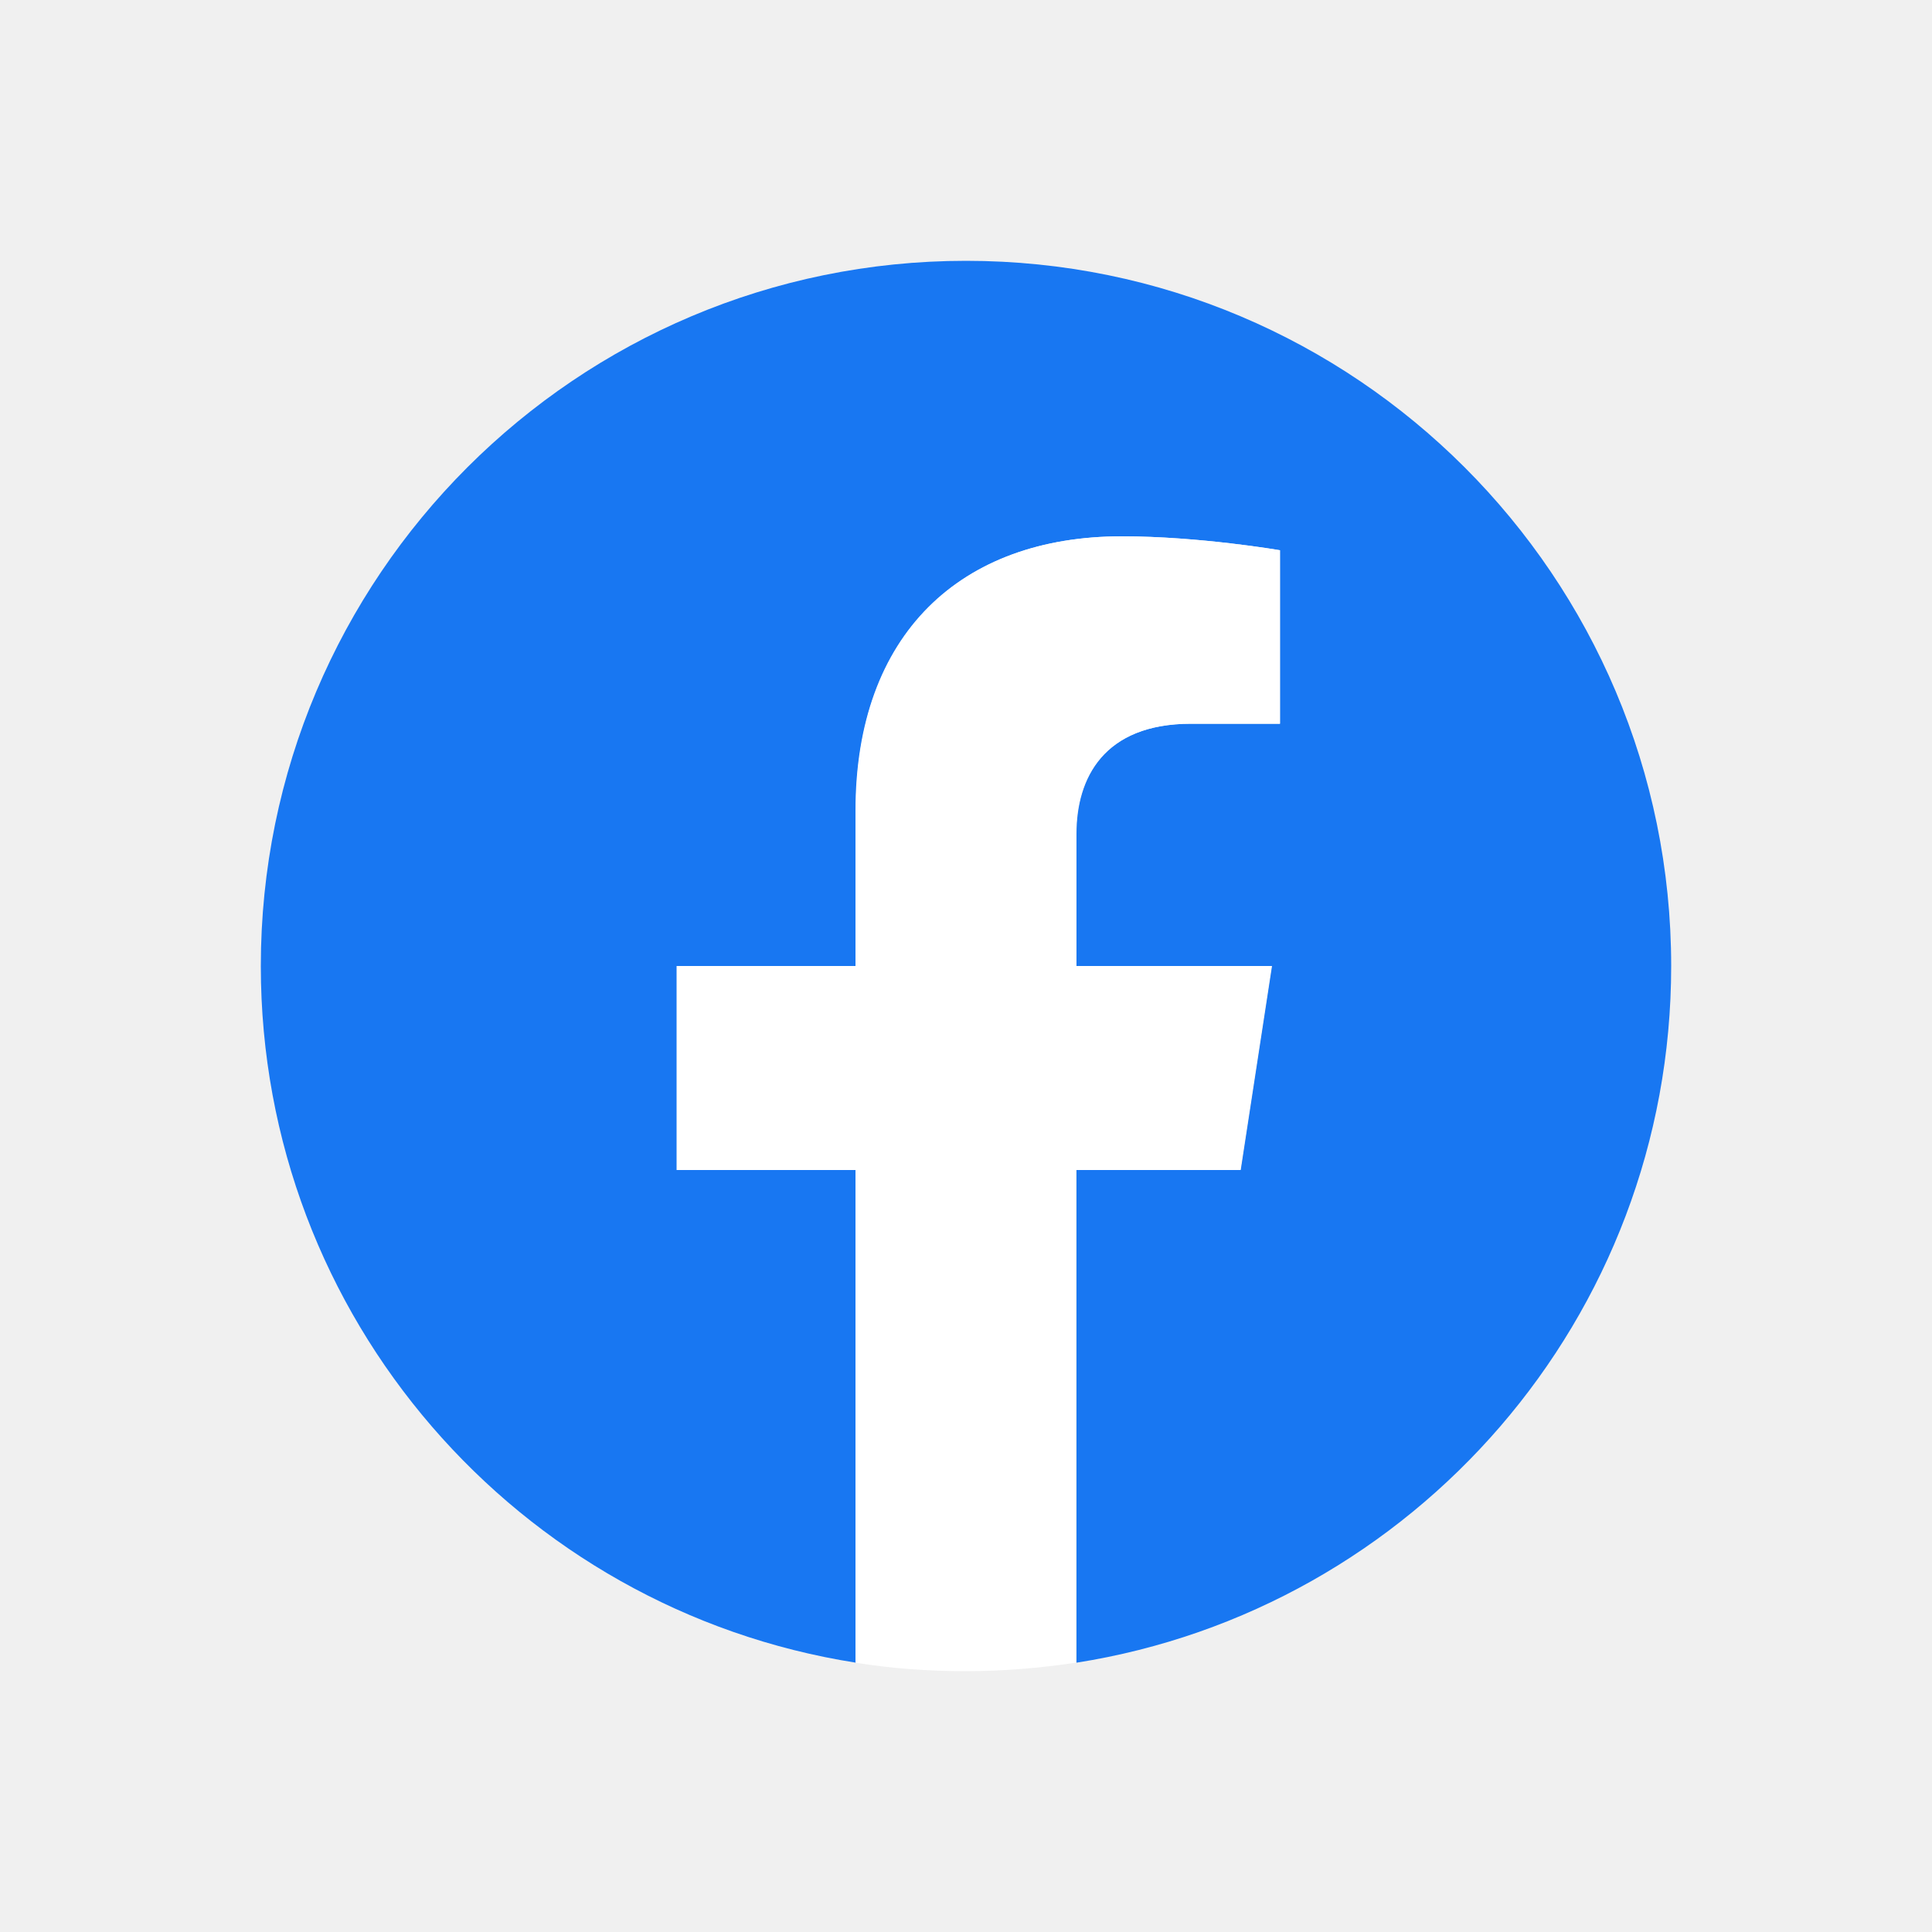
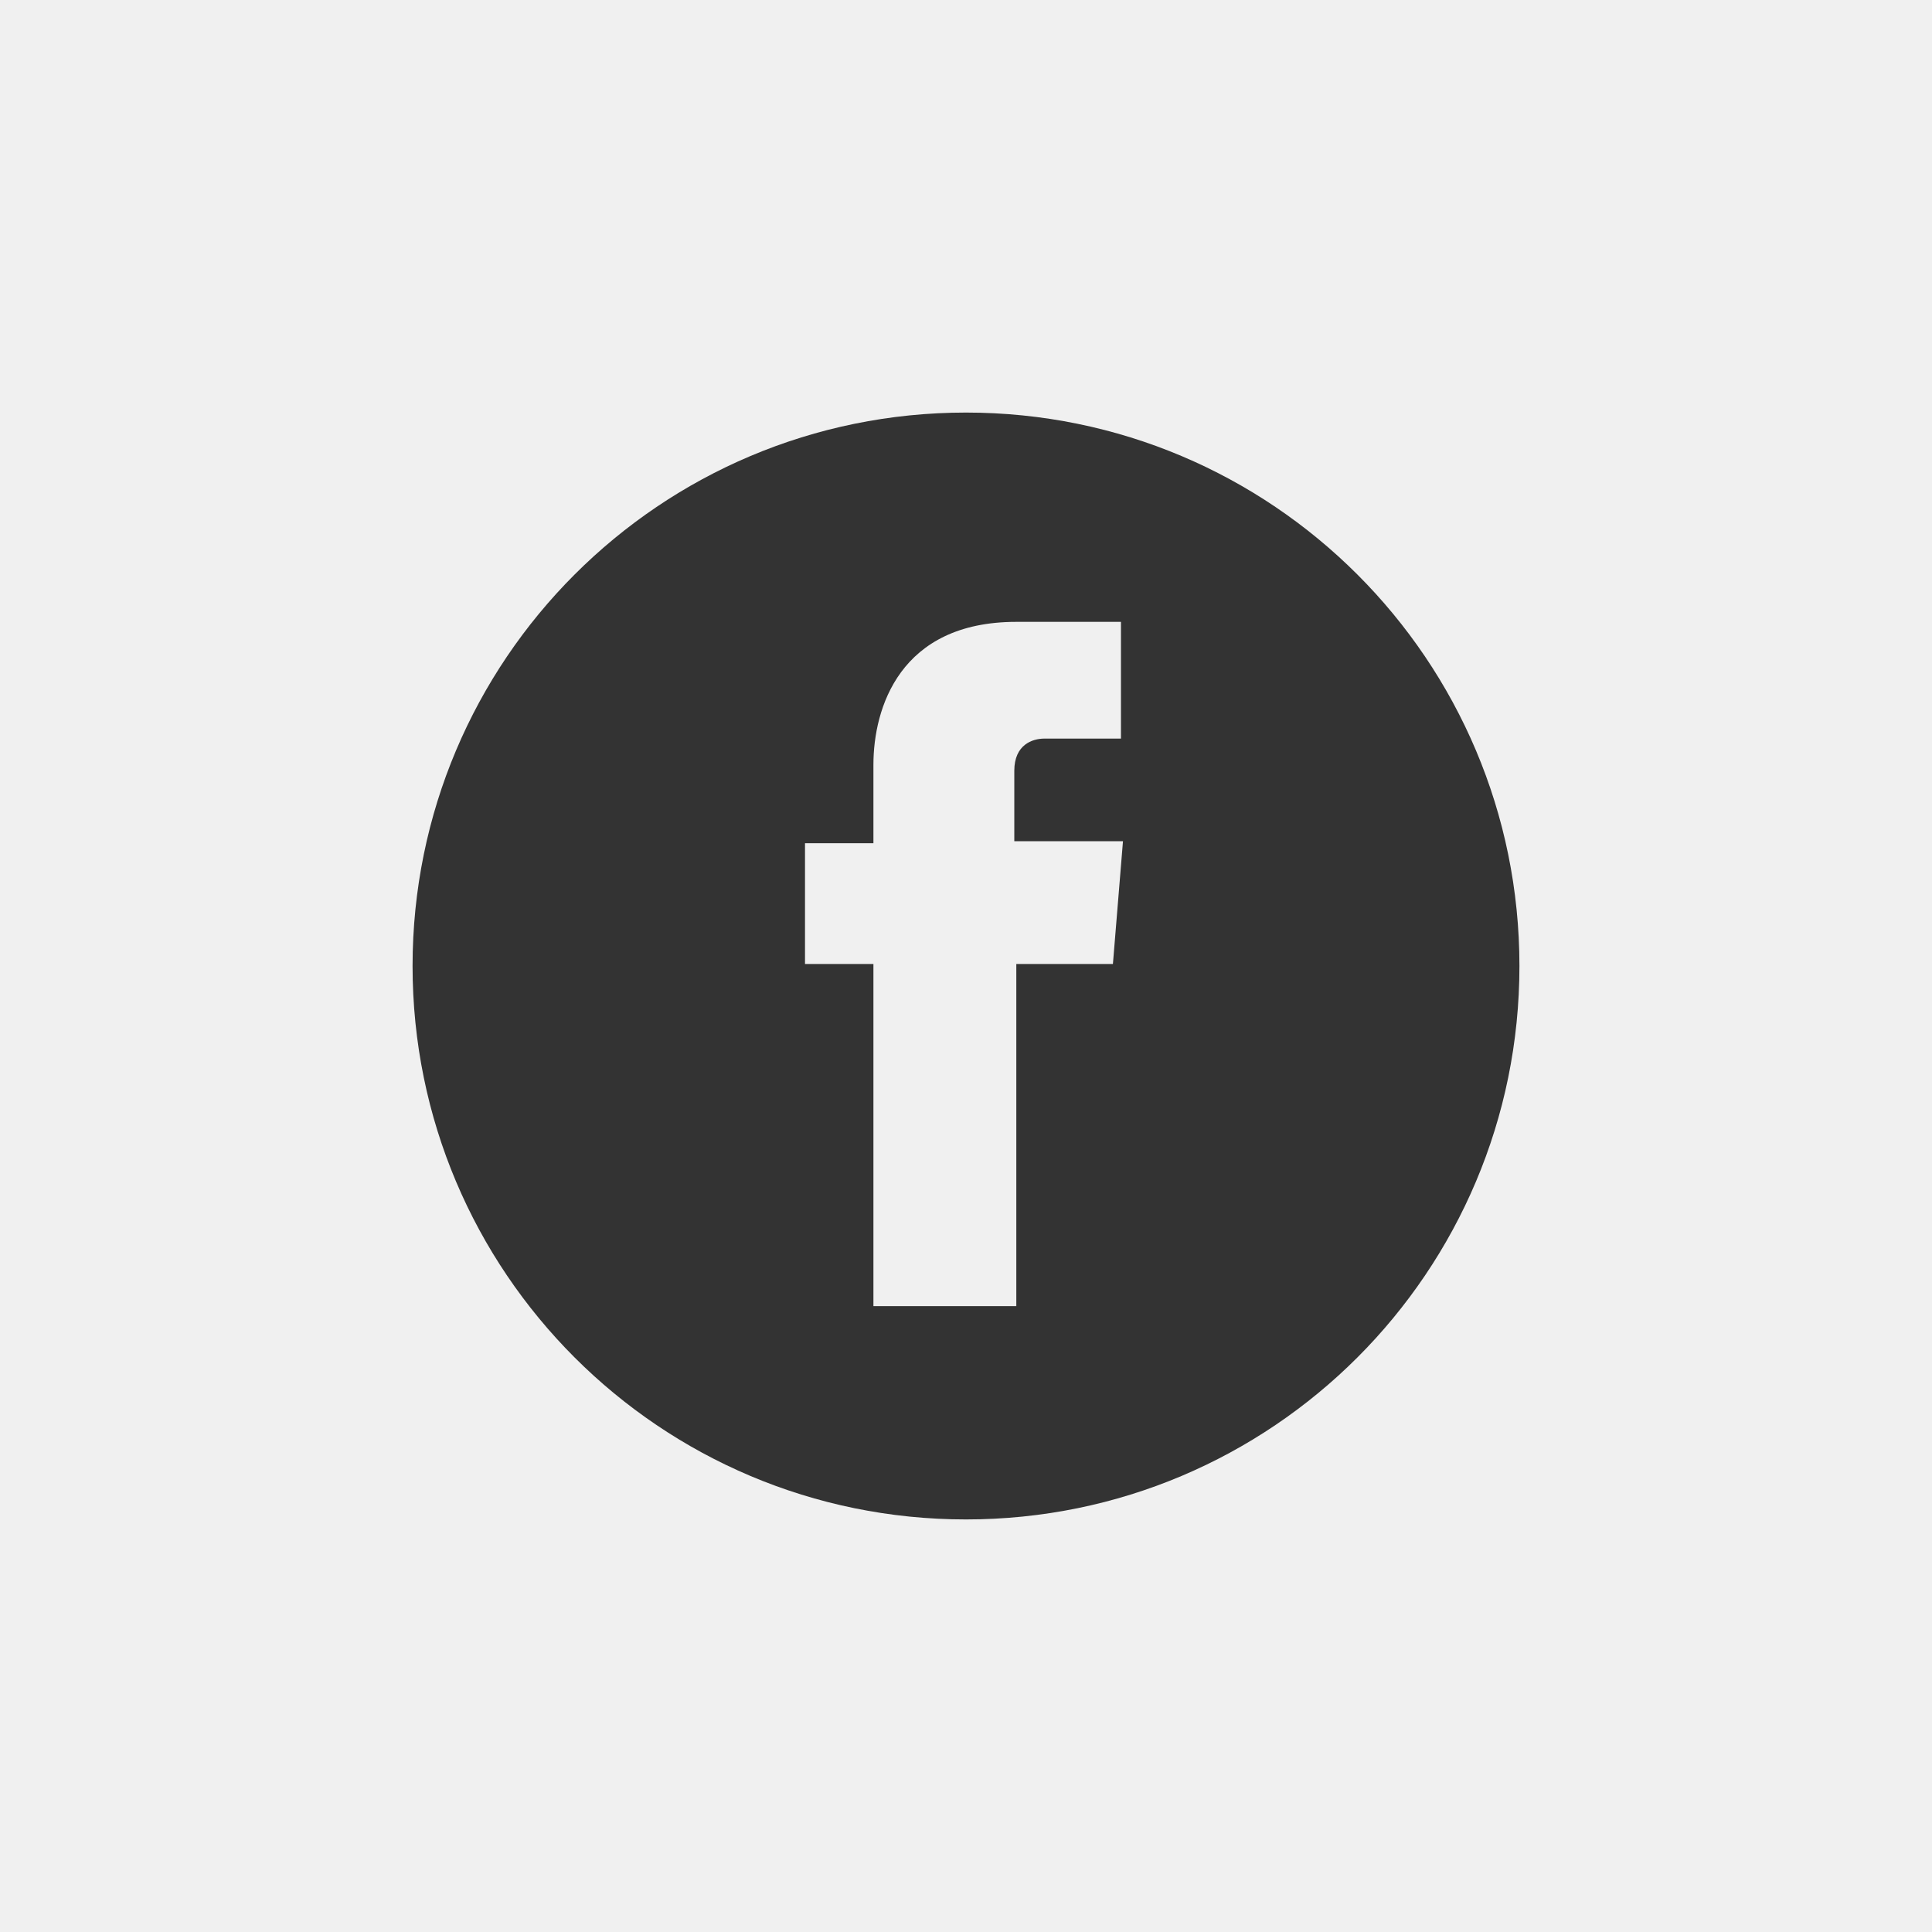
- <svg xmlns="http://www.w3.org/2000/svg" version="1.1" id="Layer_1" x="0px" y="0px" viewBox="0 0 500 500" style="enable-background:new 0 0 500 500;" xml:space="preserve">
+ <svg xmlns="http://www.w3.org/2000/svg" version="1.1" id="Layer_1" x="0px" y="0px" viewBox="0 0 96 96" style="enable-background:new 0 0 96 96;" xml:space="preserve">
  <style type="text/css">
- 	.st0{fill:#1877F2;}
- 	.st1{fill:#FFFFFF;}
+ 	.st0{fill:#333333;}
</style>
-   <g id="XMLID_17_">
-     <path id="XMLID_22_" class="st0" d="M432.5,250c0-100.8-81.7-182.5-182.5-182.5S67.5,149.2,67.5,250c0,91.1,66.7,166.6,154,180.3   V302.8h-46.3V250h46.3v-40.2c0-45.7,27.2-71,68.9-71c20,0,40.9,3.6,40.9,3.6v44.9h-23c-22.7,0-29.7,14.1-29.7,28.5V250h50.6   l-8.1,52.8h-42.5v127.5C365.8,416.6,432.5,341.1,432.5,250z" />
-     <path id="XMLID_18_" class="st1" d="M321,302.8l8.1-52.8h-50.6v-34.2c0-14.4,7.1-28.5,29.7-28.5h23v-44.9c0,0-20.9-3.6-40.9-3.6   c-41.7,0-68.9,25.3-68.9,71V250h-46.3v52.8h46.3v127.5c9.3,1.5,18.8,2.2,28.5,2.2s19.2-0.8,28.5-2.2V302.8H321z" />
+   <g id="XMLID_1_">
+     <path id="XMLID_5_" class="st0" d="M48,20.5c-15.2,0-27.5,12.3-27.5,27.5c0,15.2,12.3,27.5,27.5,27.5c15.2,0,27.5-12.3,27.5-27.5   C75.5,32.8,63.2,20.5,48,20.5z M55.3,47.9h-4.8c0,7.6,0,17,0,17h-7.1c0,0,0-9.3,0-17h-3.4v-6h3.4V38c0-2.8,1.3-7.1,7.1-7.1l5.2,0   v5.8c0,0-3.2,0-3.8,0c-0.6,0-1.5,0.3-1.5,1.6v3.5h5.4L55.3,47.9z" />
  </g>
</svg>
